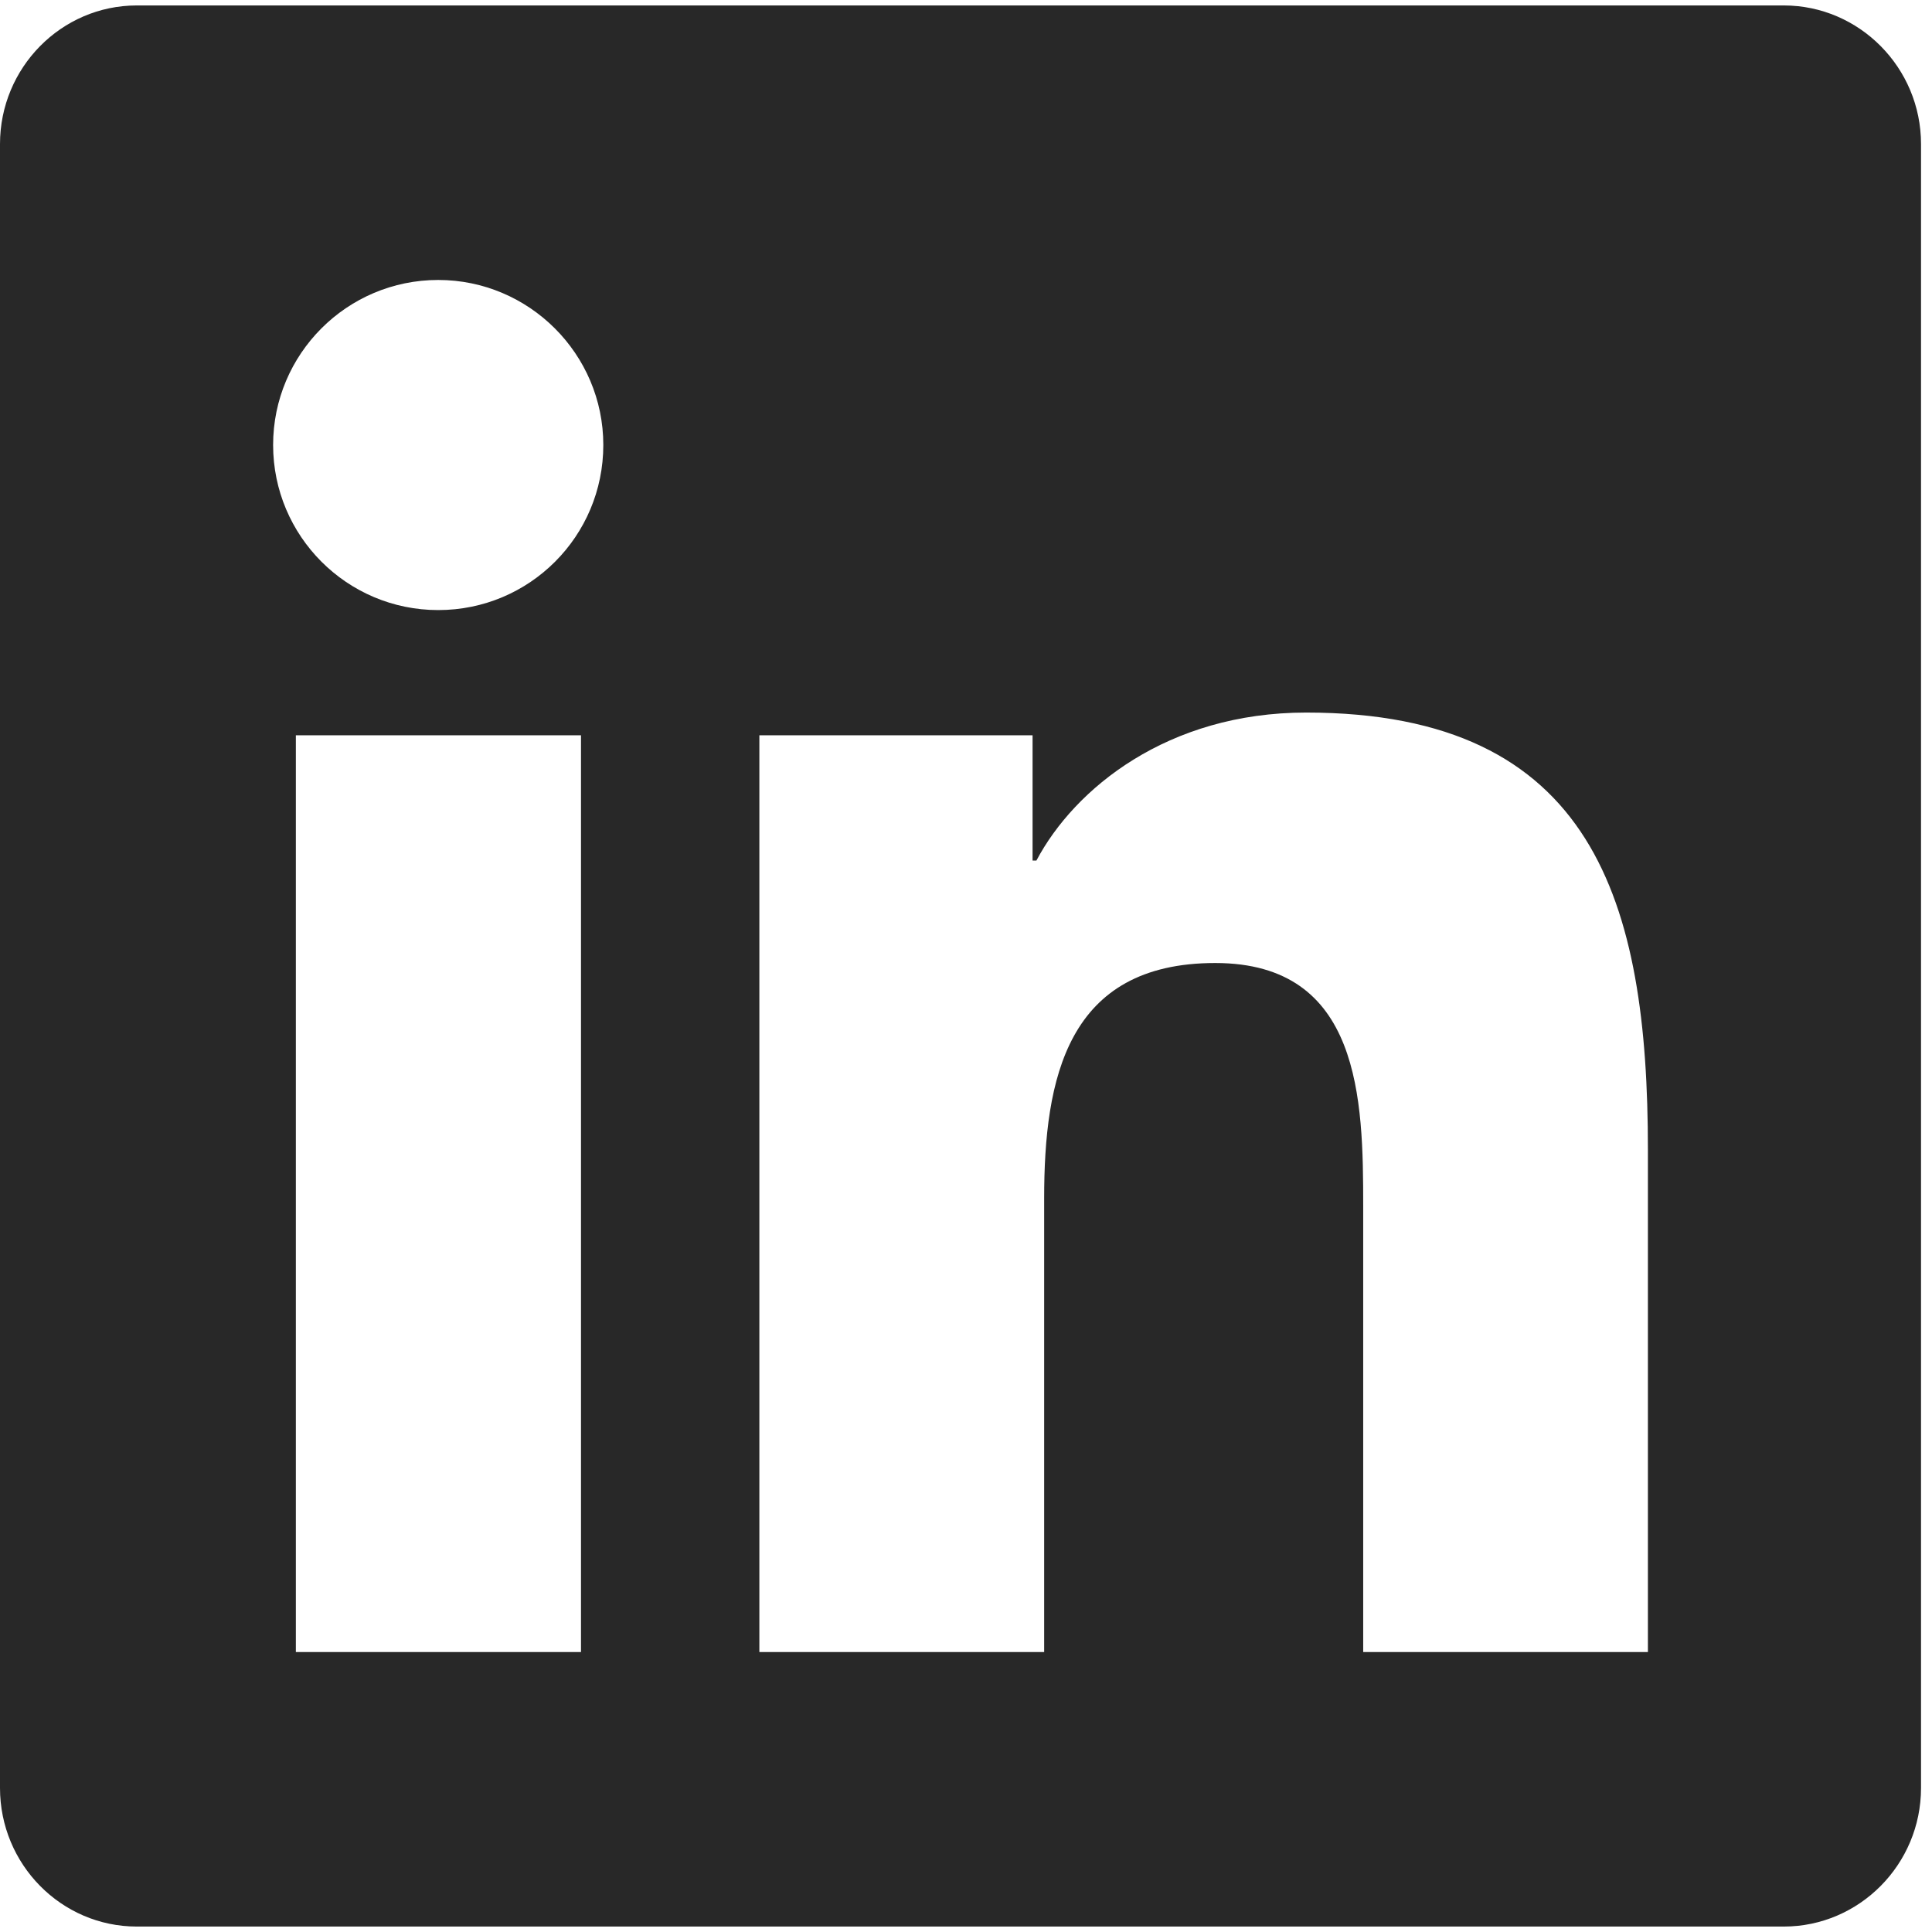
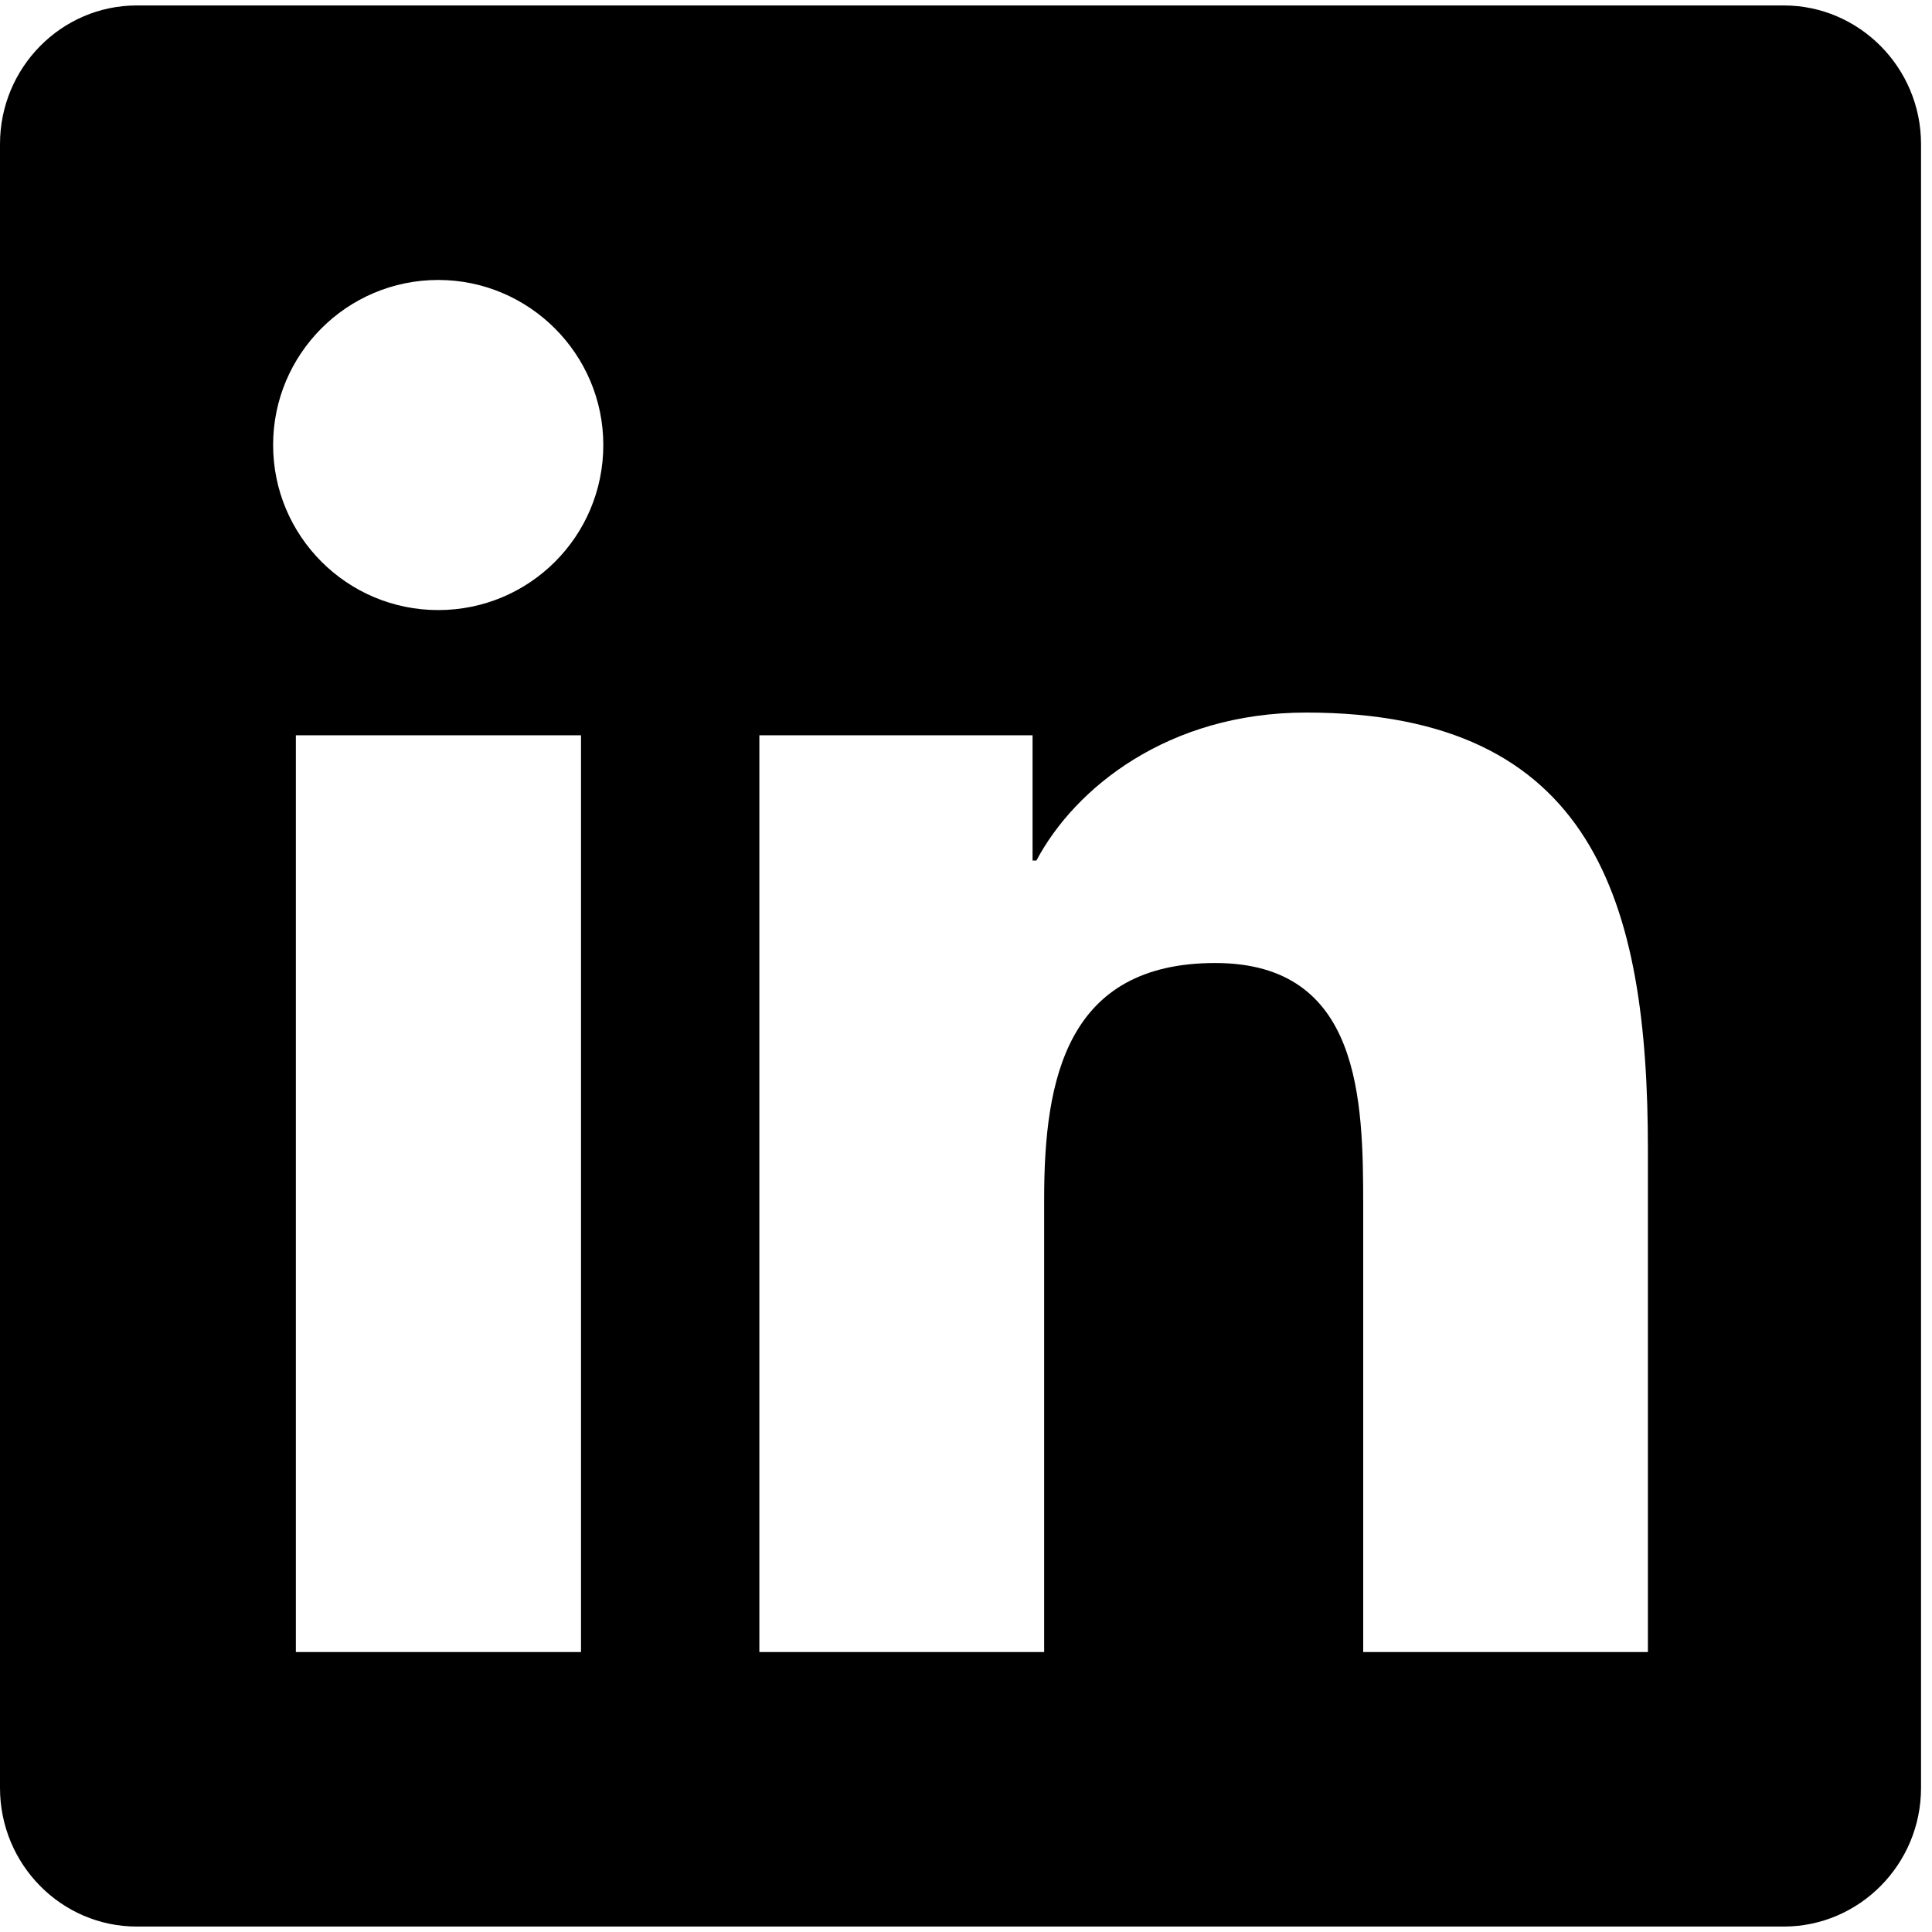
- <svg xmlns="http://www.w3.org/2000/svg" width="22" height="22" viewBox="0 0 22 22" fill="none">
-   <path d="M20.312 0.062H1.558C0.698 0.062 0 0.771 0 1.64V20.36C0 21.23 0.698 21.938 1.558 21.938H20.312C21.172 21.938 21.875 21.23 21.875 20.36V1.64C21.875 0.771 21.172 0.062 20.312 0.062ZM6.611 18.812H3.369V8.373H6.616V18.812H6.611ZM4.99 6.947C3.95 6.947 3.11 6.103 3.11 5.067C3.11 4.032 3.95 3.188 4.99 3.188C6.025 3.188 6.87 4.032 6.87 5.067C6.87 6.107 6.03 6.947 4.99 6.947ZM18.765 18.812H15.523V13.734C15.523 12.523 15.498 10.966 13.838 10.966C12.148 10.966 11.89 12.284 11.89 13.646V18.812H8.647V8.373H11.758V9.799H11.802C12.236 8.979 13.296 8.114 14.873 8.114C18.154 8.114 18.765 10.277 18.765 13.09V18.812Z" fill="#282828" />
+ <svg xmlns="http://www.w3.org/2000/svg" class="svg" width="22" height="22" viewBox="0 0 22 22" fill="currentColor">
+   <path d="M20.312 0.062H1.558C0.698 0.062 0 0.771 0 1.64V20.36C0 21.23 0.698 21.938 1.558 21.938H20.312C21.172 21.938 21.875 21.23 21.875 20.36V1.64C21.875 0.771 21.172 0.062 20.312 0.062ZM6.611 18.812H3.369V8.373H6.616V18.812H6.611ZM4.99 6.947C3.95 6.947 3.11 6.103 3.11 5.067C3.11 4.032 3.95 3.188 4.99 3.188C6.025 3.188 6.87 4.032 6.87 5.067C6.87 6.107 6.03 6.947 4.99 6.947ZM18.765 18.812H15.523V13.734C15.523 12.523 15.498 10.966 13.838 10.966C12.148 10.966 11.89 12.284 11.89 13.646V18.812H8.647V8.373H11.758V9.799H11.802C12.236 8.979 13.296 8.114 14.873 8.114C18.154 8.114 18.765 10.277 18.765 13.09V18.812Z" fill="currentColor" />
</svg>
